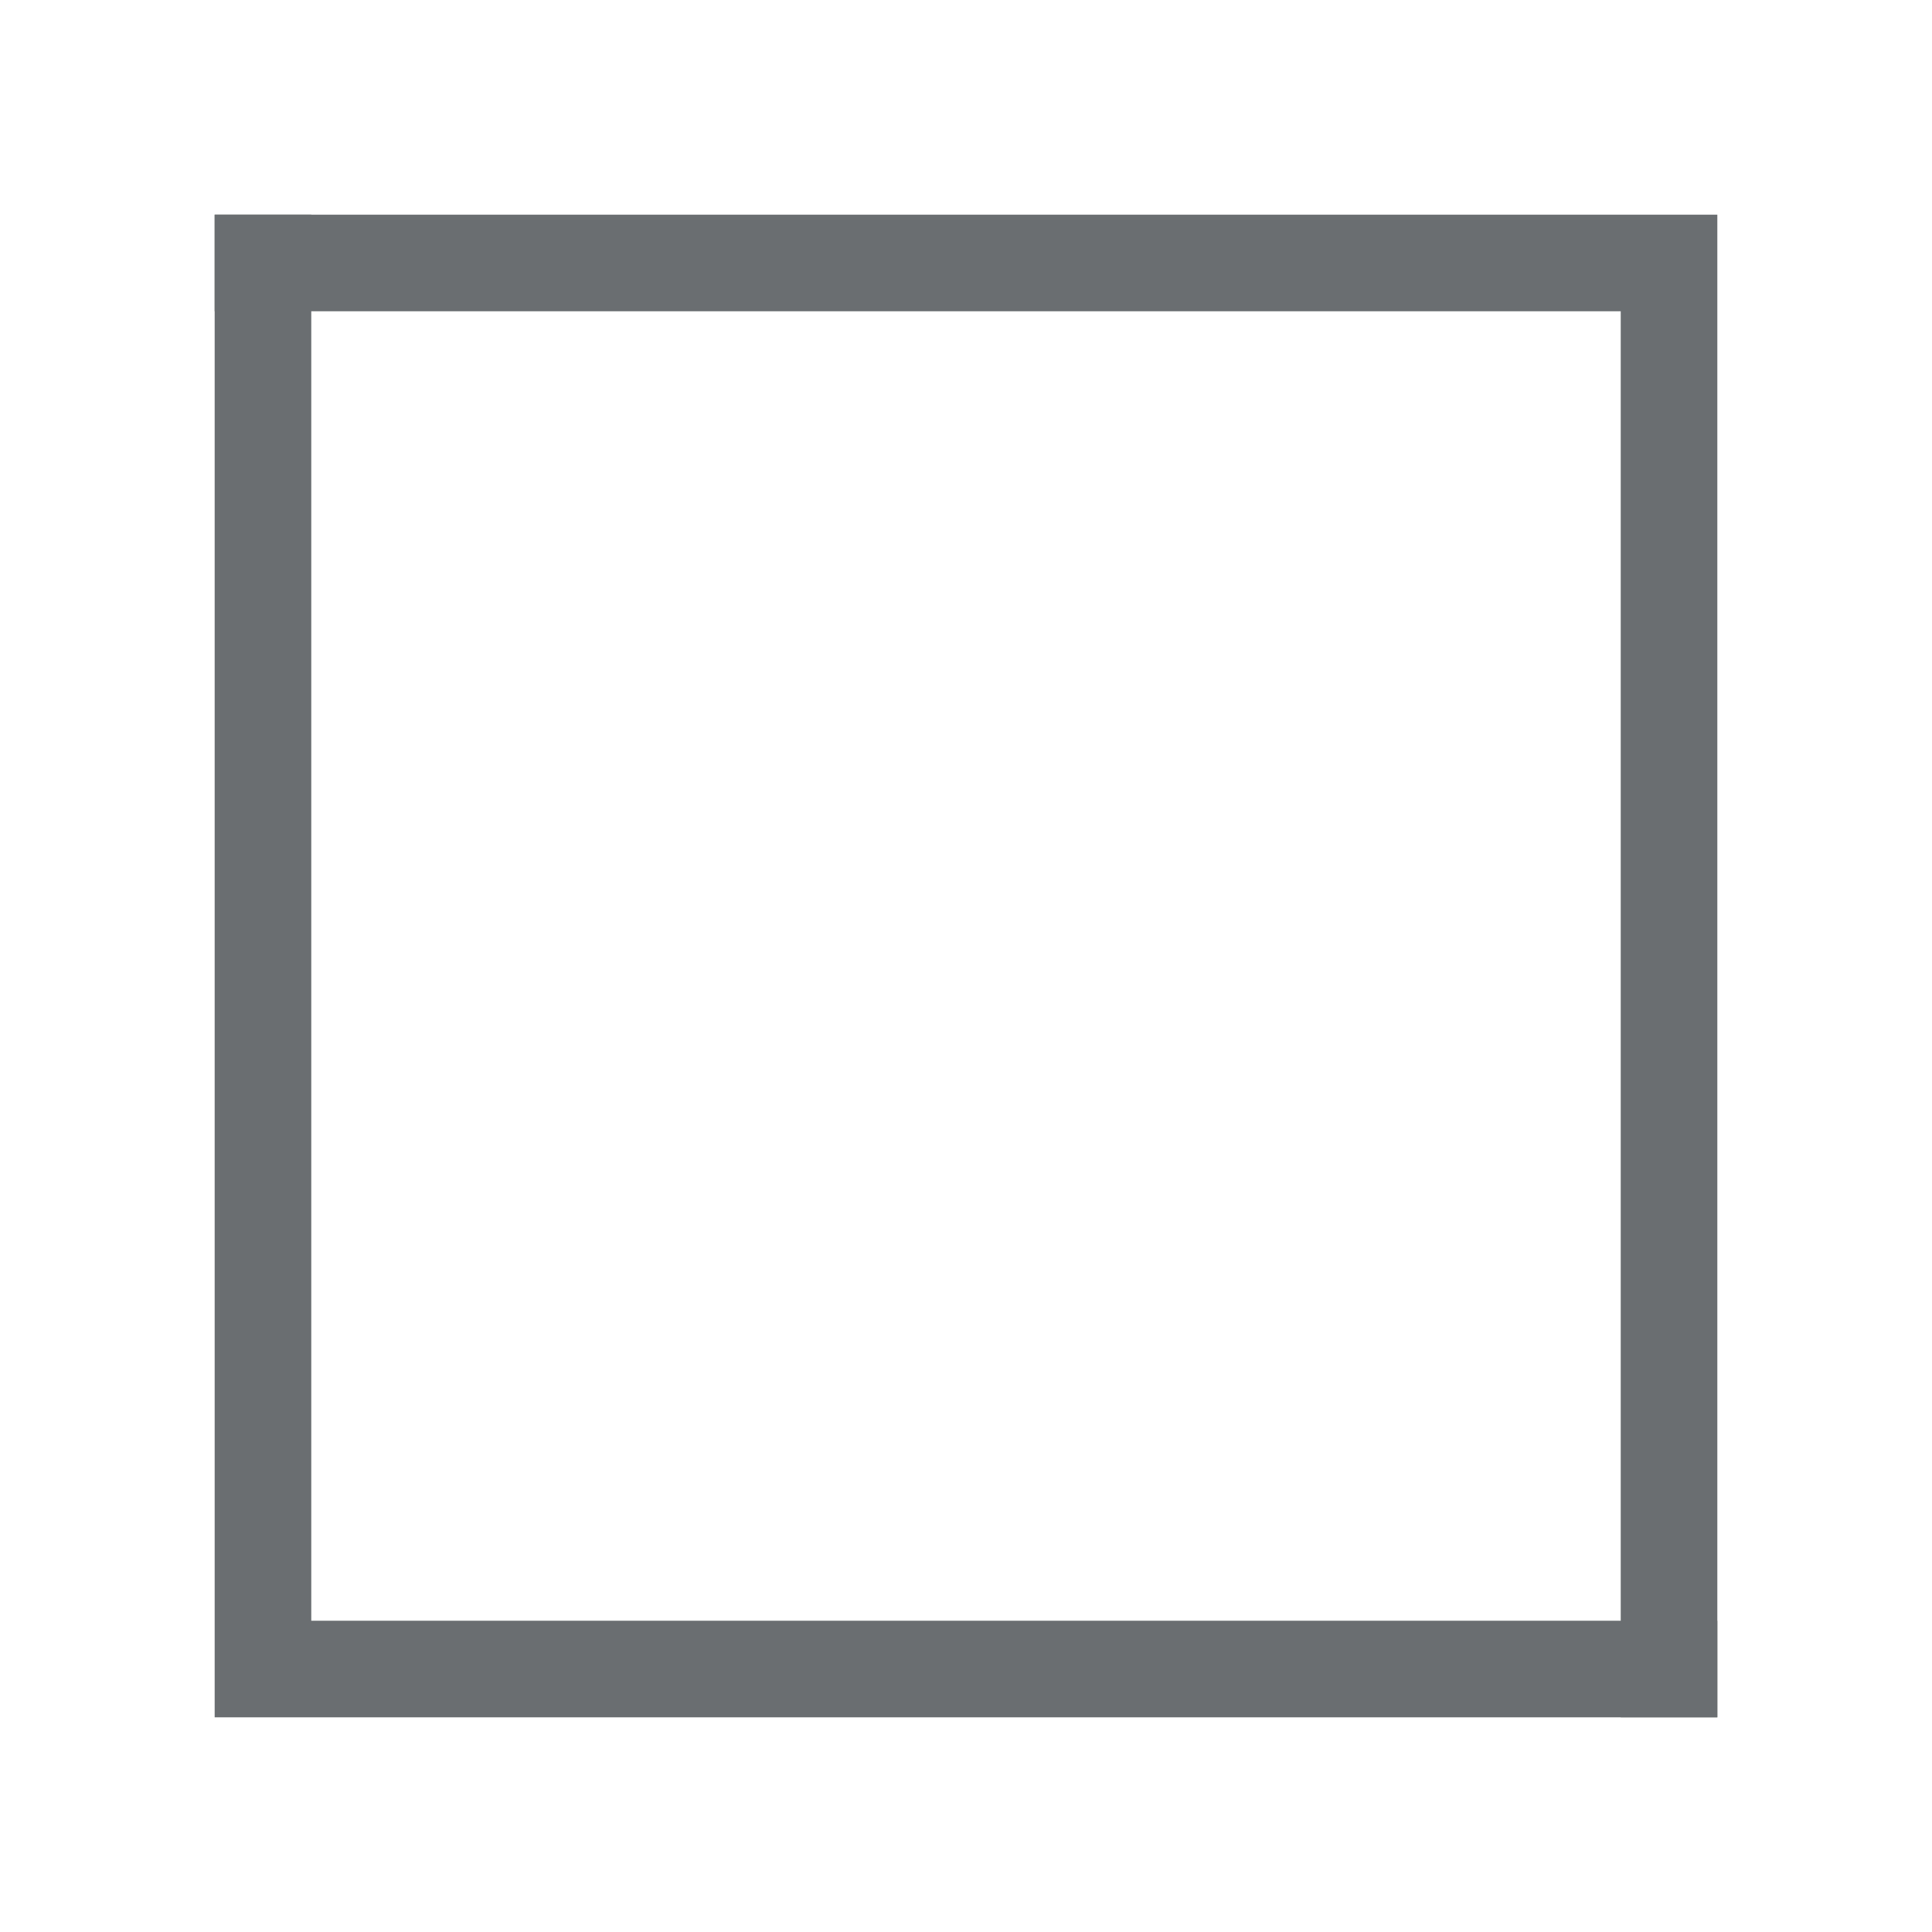
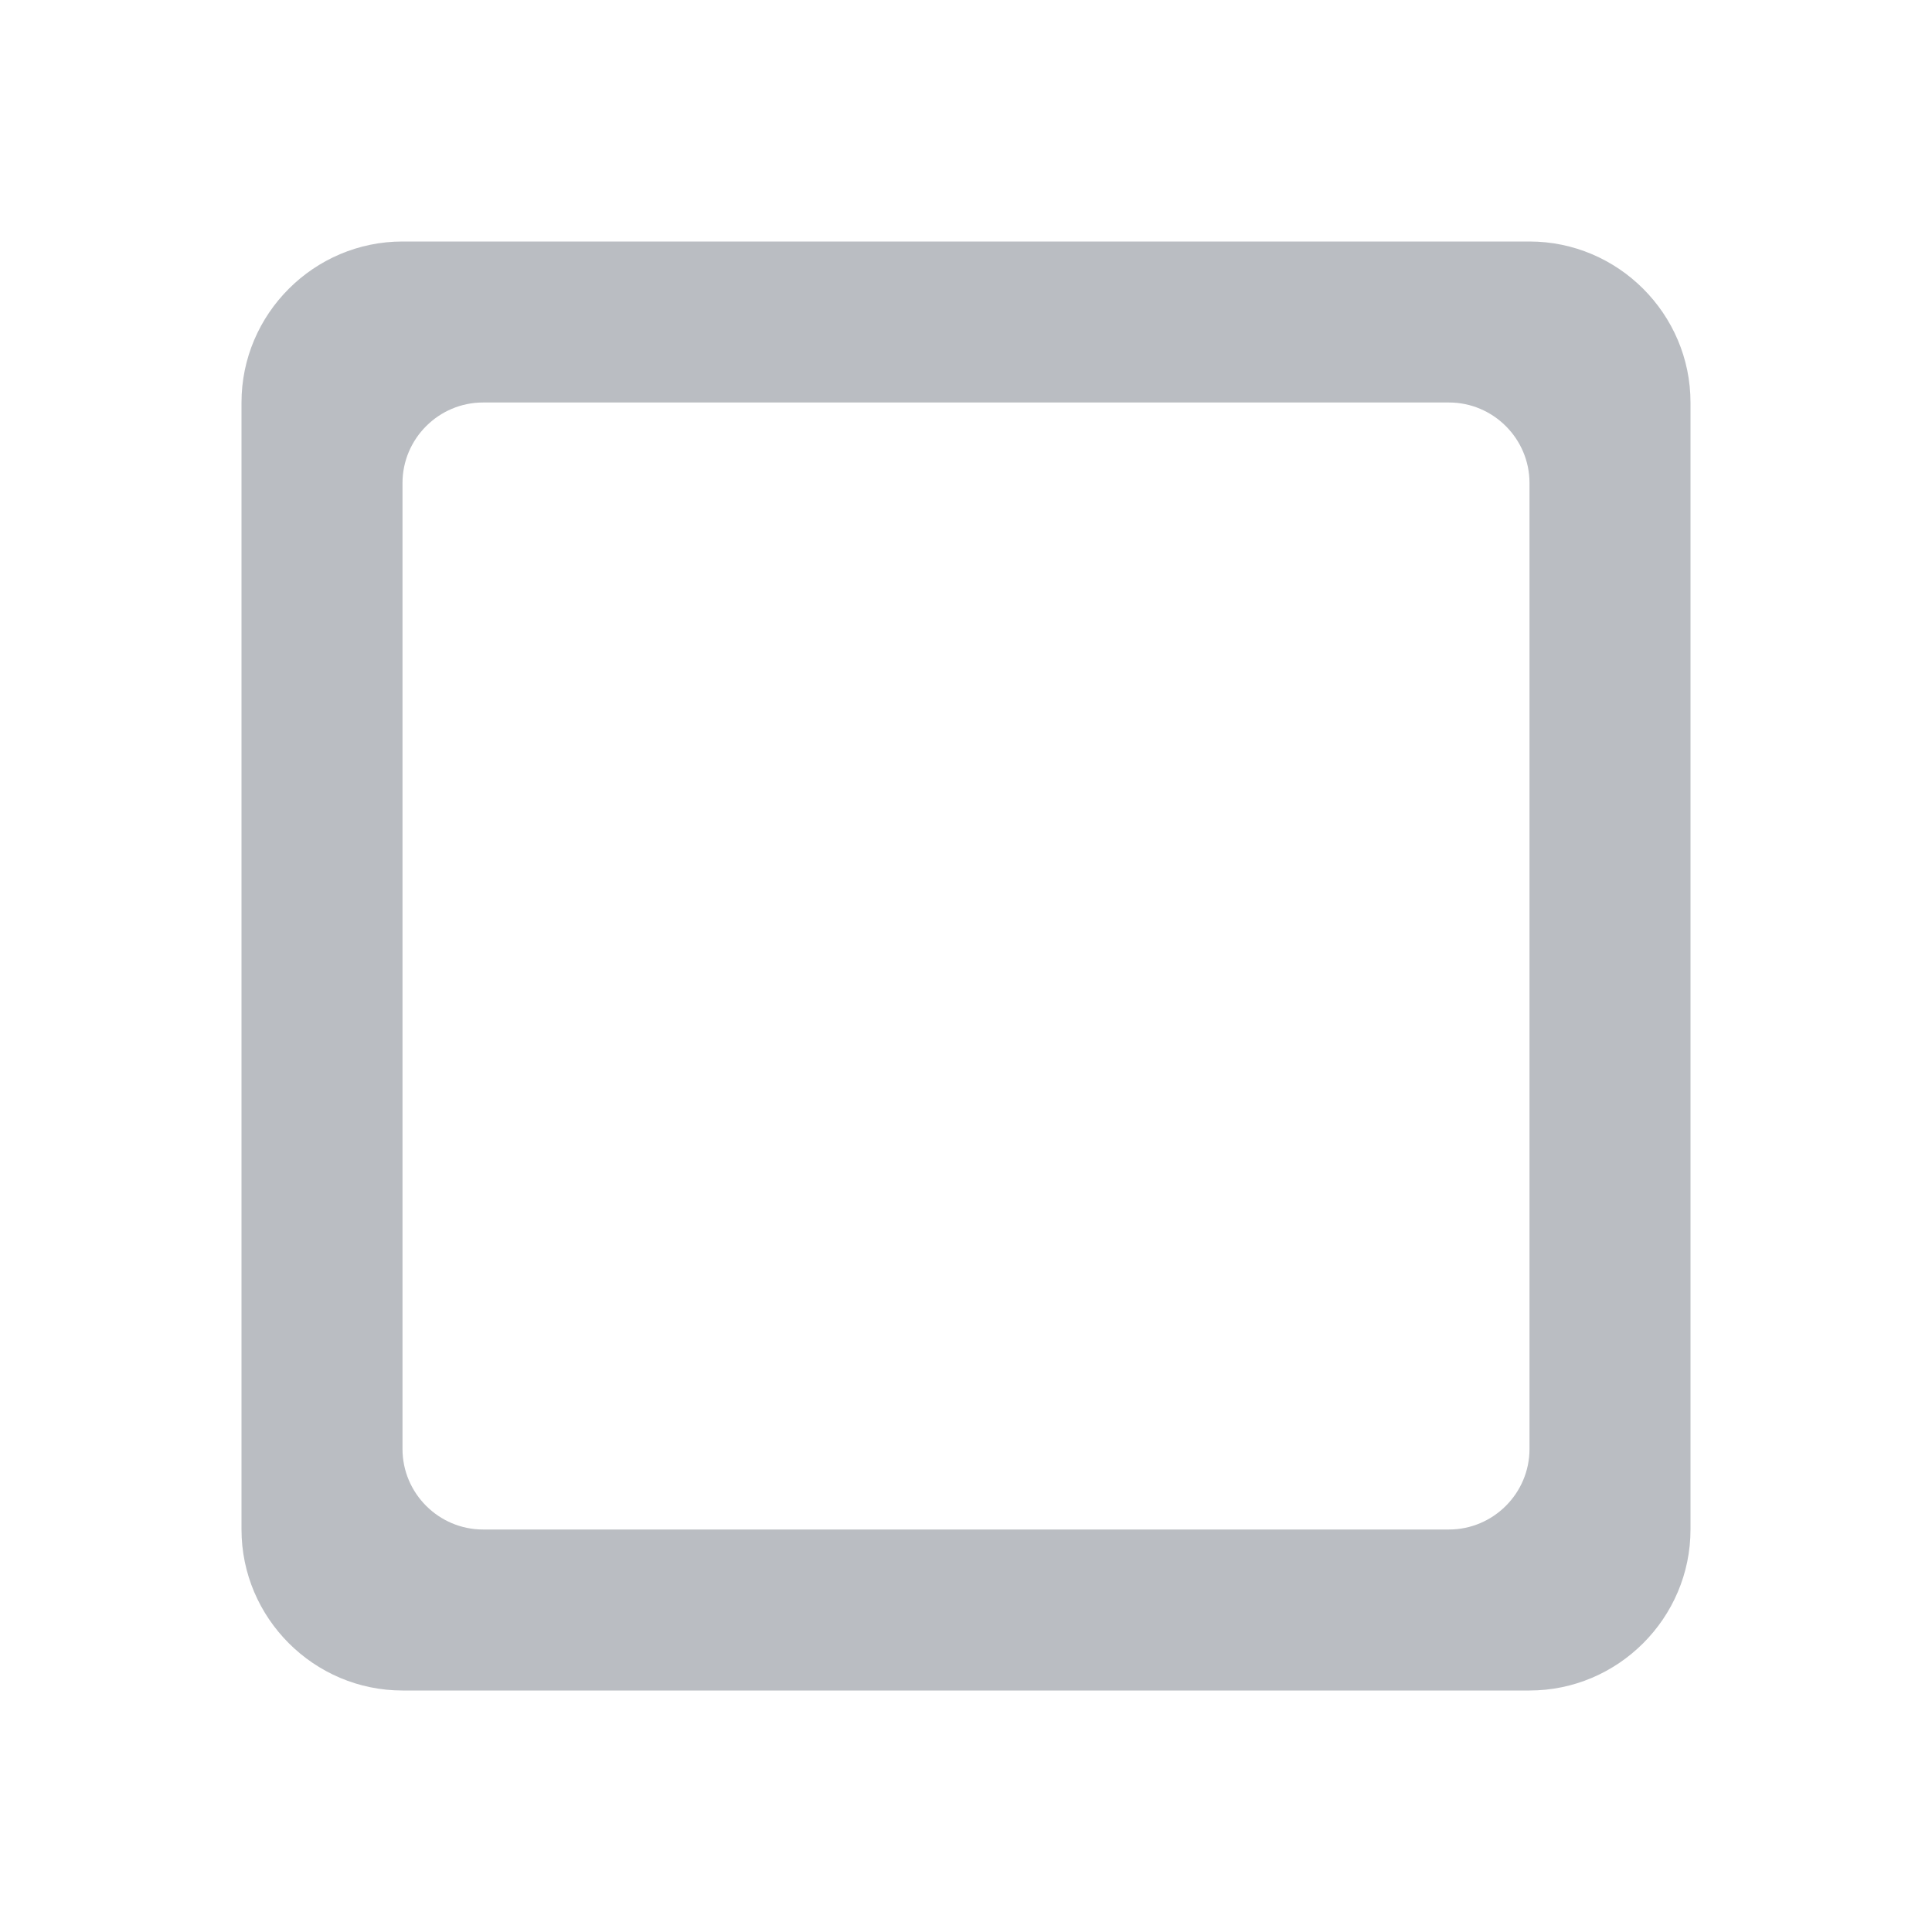
- <svg width="90" height="90">
-   <g transform="scale(5)">
-     <path d="M2,2 h14 v14 h-0.9 v-13.1 h-13.1 z" fill="#6a6e71" />
-     <path d="M16,16 h-14 v-14 h0.9 v13.1 h13.1 z" fill="#6a6e71" />
-   </g>
+ <svg height="24px" viewBox="0 0 24 24" width="24px" fill="#babdc2">
+   <path d="M0 0h24v24H0V0z" fill="none" />
+   <path d="M18 19H6c-.55 0-1-.45-1-1V6c0-.55.45-1 1-1h12c.55 0 1 .45 1 1v12c0 .55-.45 1-1 1zm1-16H5c-1.1 0-2 .9-2 2v14c0 1.1.9 2 2 2h14c1.1 0 2-.9 2-2V5c0-1.1-.9-2-2-2z" />
</svg>
